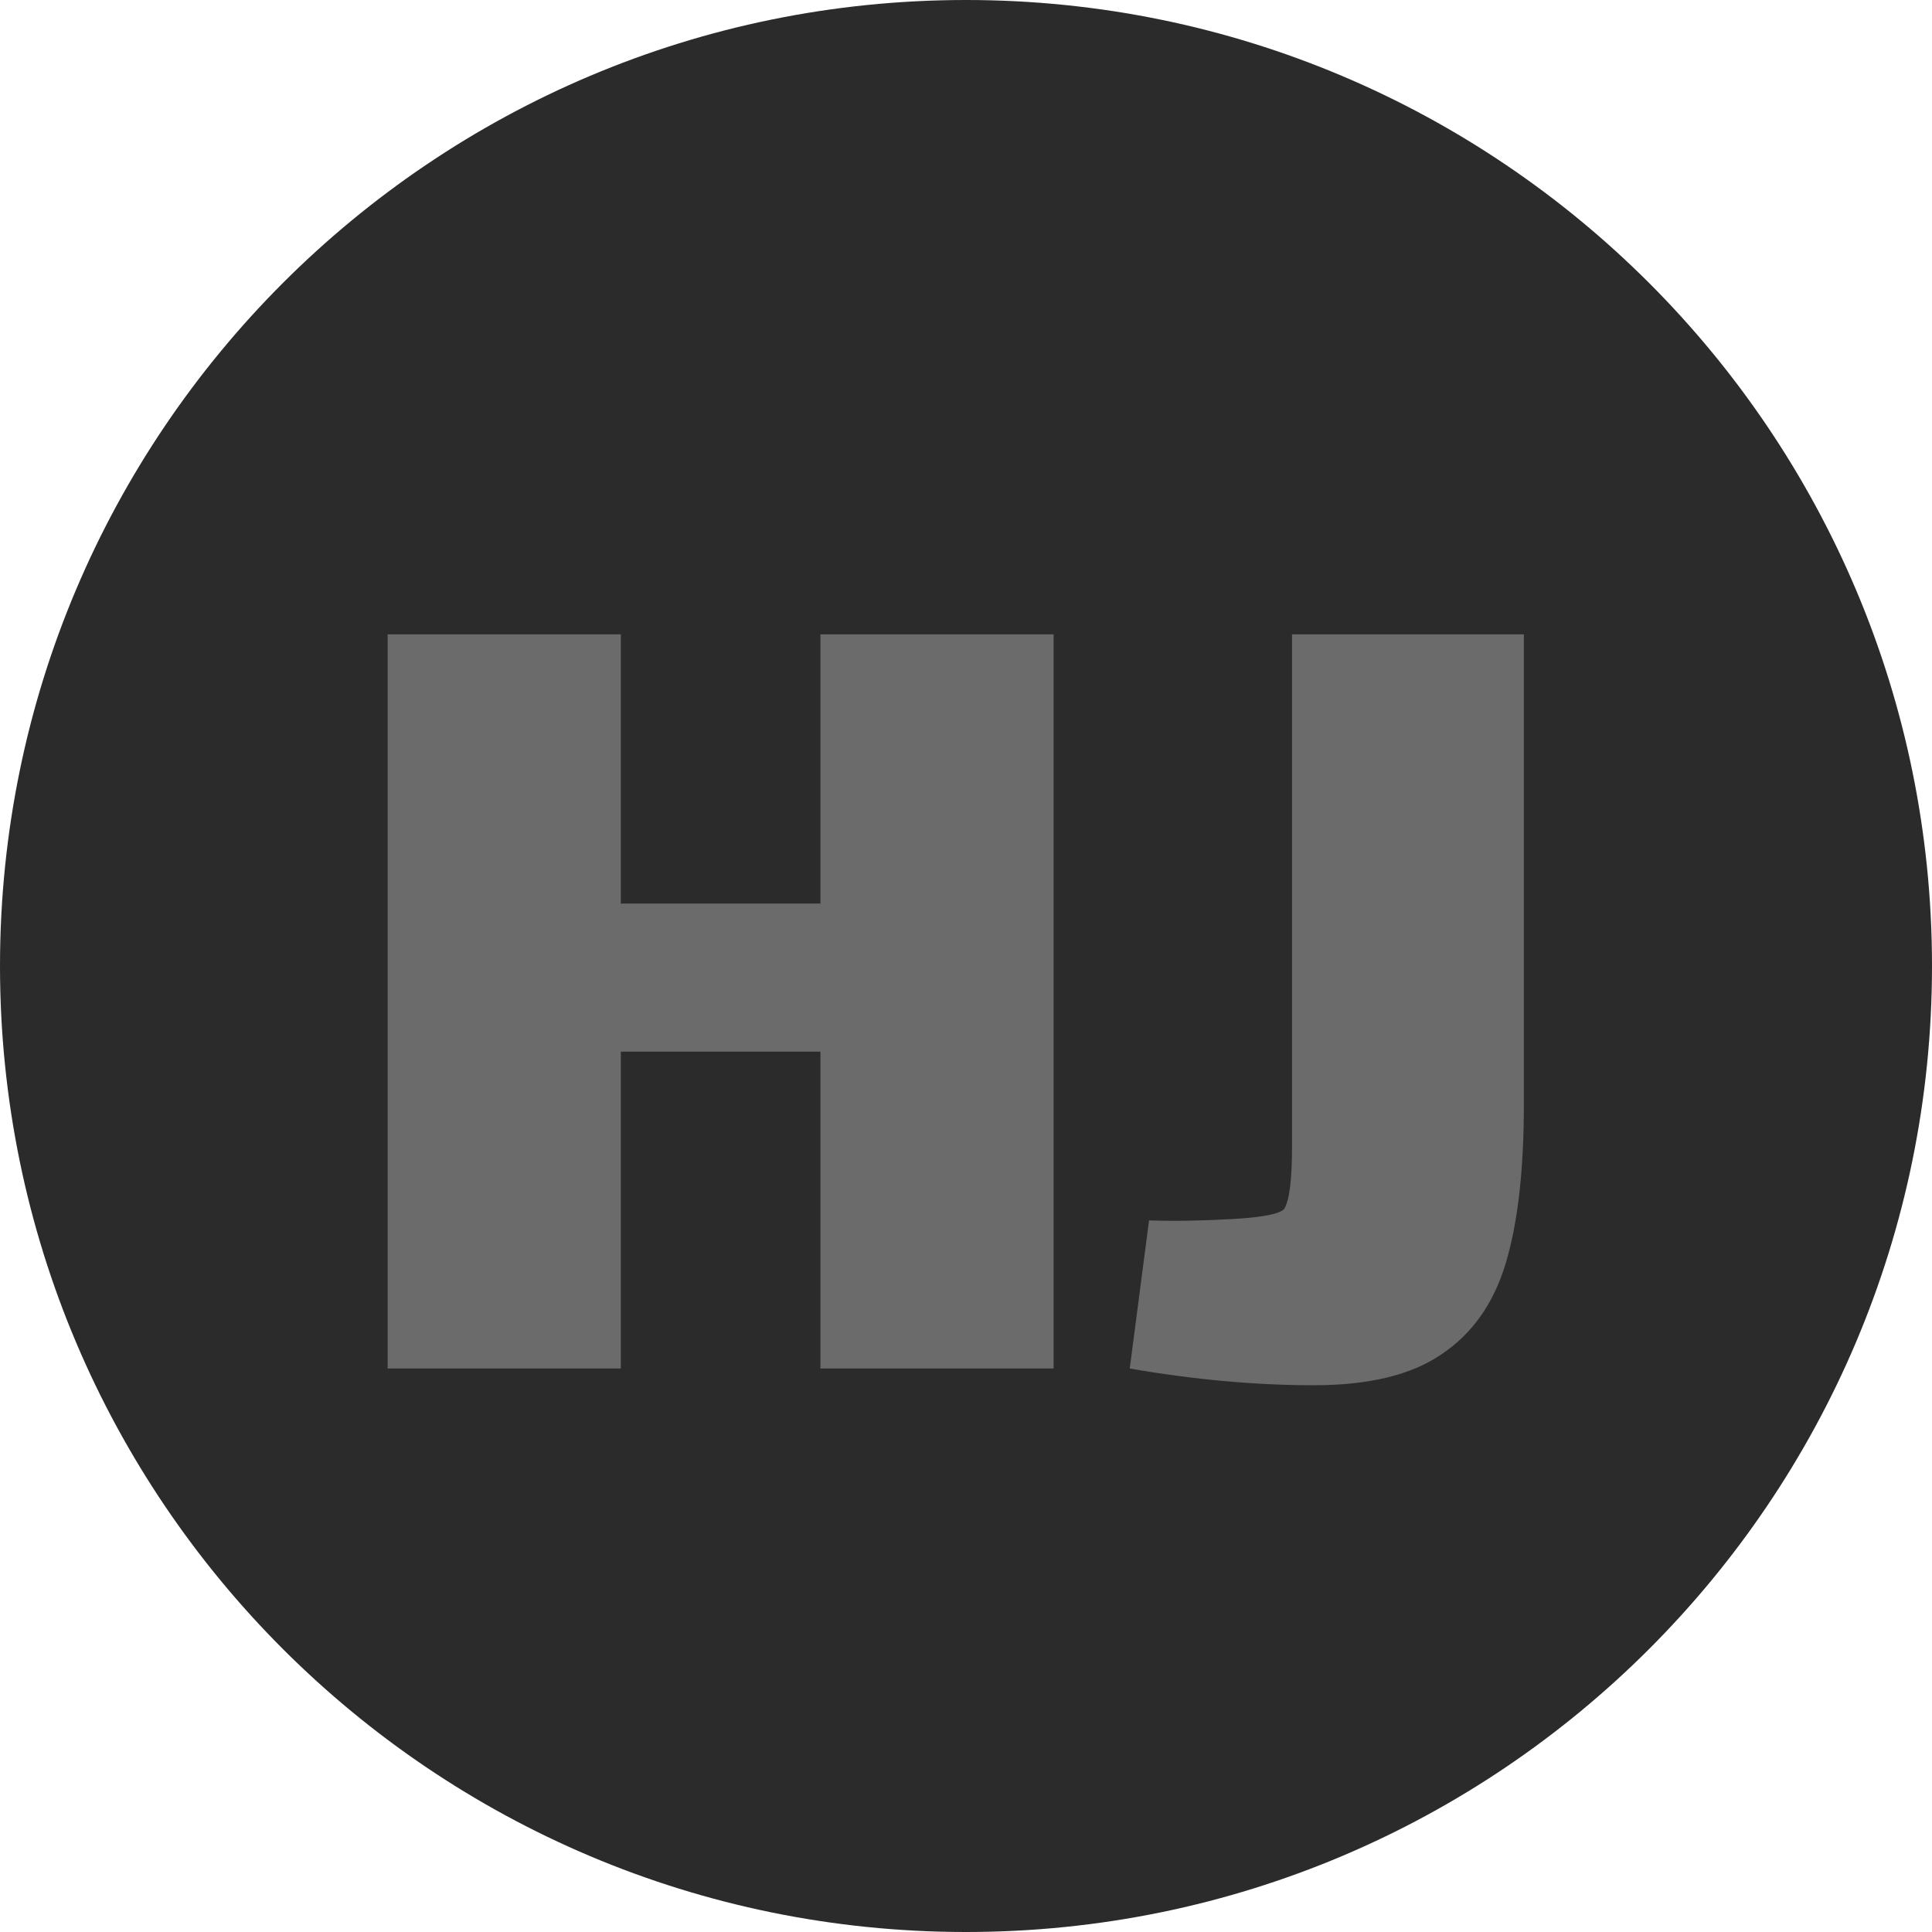
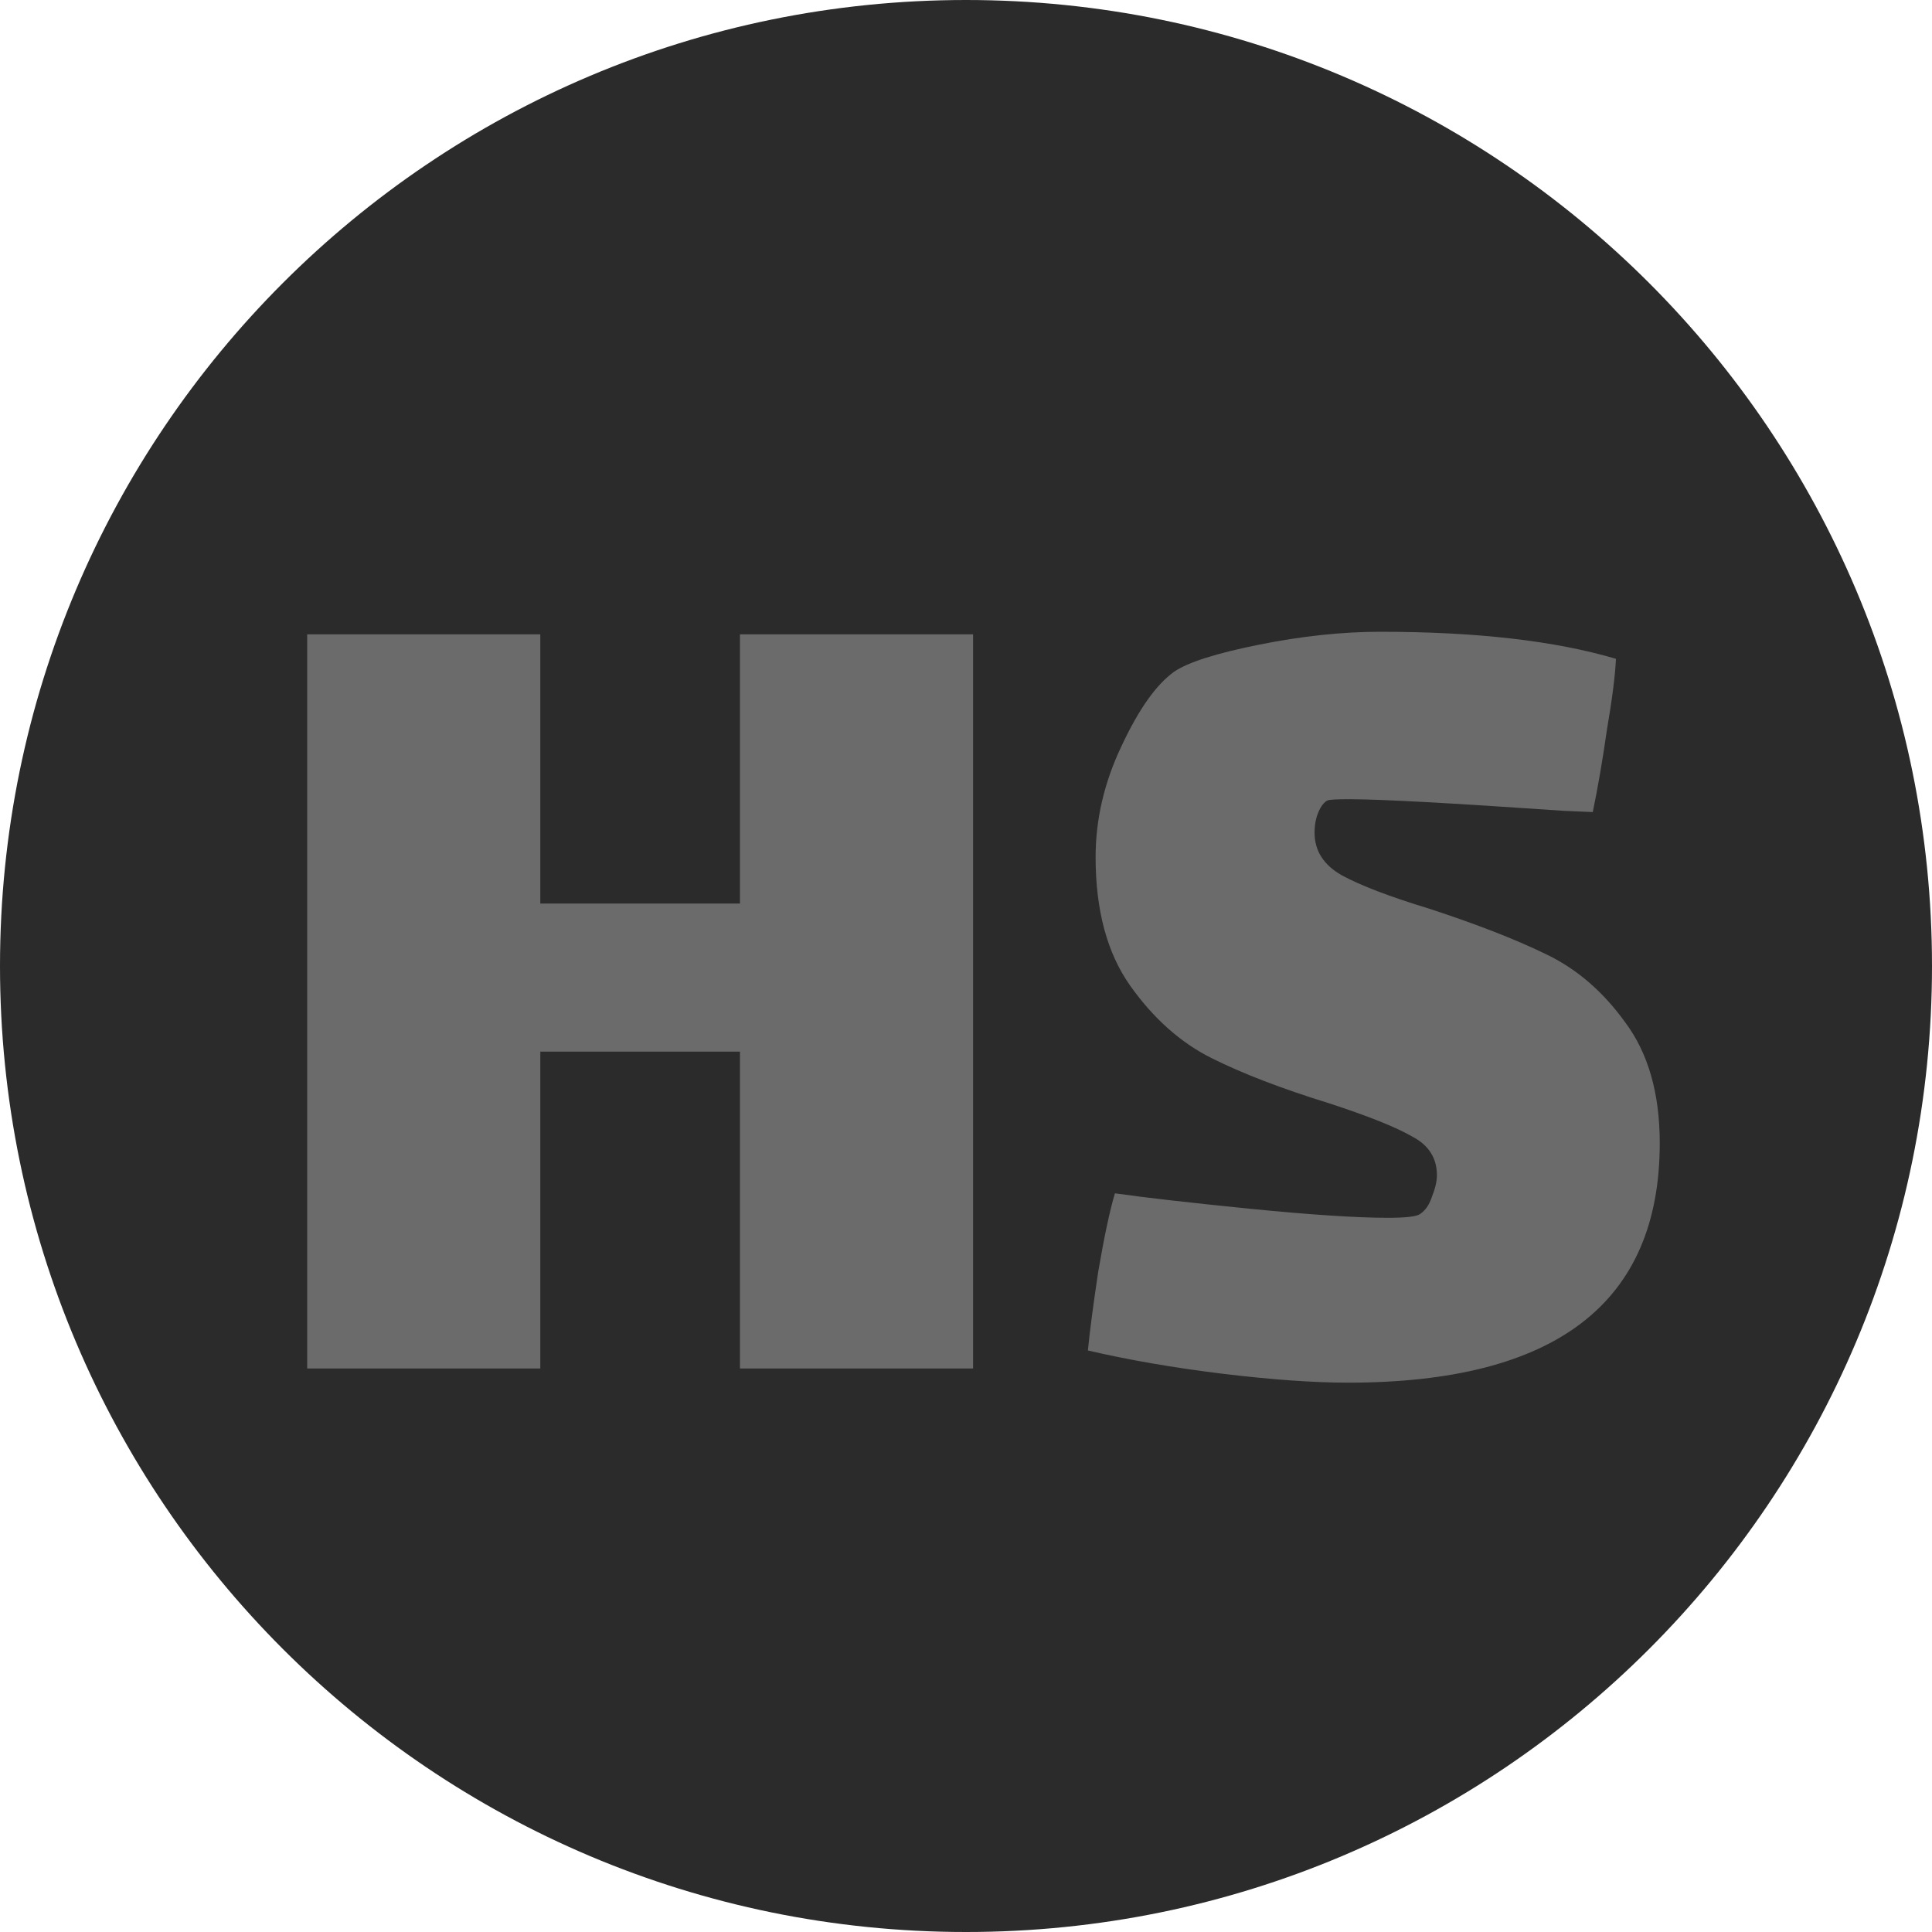
- <svg xmlns="http://www.w3.org/2000/svg" role="img" aria-labelledby="title" width="24" height="24" viewBox="0 0 24 24" fill="none">
+ <svg xmlns="http://www.w3.org/2000/svg" width="24" height="24" viewBox="0 0 24 24" fill="none">
  <rect width="24" height="24" rx="12" fill="#2B2B2B" />
-   <path d="M4.816 7.88H7.712V11.224H10.192V7.88H13.088V17H10.192V13.064H7.712V17H4.816V7.88ZM18.93 7.88V13.72C18.93 14.531 18.856 15.187 18.706 15.688C18.557 16.189 18.29 16.568 17.906 16.824C17.533 17.08 17.005 17.208 16.322 17.208C15.597 17.208 14.834 17.139 14.034 17L14.274 15.16C14.573 15.171 14.914 15.165 15.298 15.144C15.682 15.123 15.901 15.08 15.954 15.016C16.018 14.909 16.05 14.653 16.05 14.248C16.05 13.843 16.05 13.613 16.05 13.56V7.88H18.93Z" fill="#6B6B6B" />
+   <path d="M3.816 7.88H6.712V11.224H9.192V7.88H12.088V17H9.192V13.064H6.712V17H3.816V7.88ZM16.33 10.344C16.33 10.568 16.442 10.744 16.666 10.872C16.901 11 17.264 11.139 17.754 11.288C18.341 11.48 18.821 11.667 19.194 11.848C19.578 12.029 19.909 12.312 20.186 12.696C20.474 13.08 20.618 13.581 20.618 14.2C20.618 16.184 19.328 17.176 16.746 17.176C16.32 17.176 15.797 17.139 15.178 17.064C14.57 16.989 14.016 16.893 13.514 16.776C13.536 16.552 13.578 16.227 13.642 15.8C13.717 15.363 13.786 15.037 13.85 14.824C14.224 14.877 14.784 14.941 15.53 15.016C16.288 15.091 16.858 15.128 17.242 15.128C17.466 15.128 17.6 15.112 17.642 15.08C17.706 15.037 17.754 14.968 17.786 14.872C17.829 14.765 17.85 14.675 17.85 14.6C17.85 14.387 17.749 14.227 17.546 14.12C17.344 14.003 16.997 13.864 16.506 13.704C15.92 13.523 15.434 13.336 15.05 13.144C14.666 12.952 14.33 12.653 14.042 12.248C13.754 11.843 13.61 11.309 13.61 10.648C13.61 10.179 13.717 9.72 13.93 9.272C14.144 8.813 14.362 8.504 14.586 8.344C14.757 8.227 15.109 8.115 15.642 8.008C16.176 7.901 16.677 7.848 17.146 7.848C18.341 7.848 19.317 7.96 20.074 8.184C20.064 8.397 20.026 8.691 19.962 9.064C19.909 9.437 19.85 9.779 19.786 10.088L19.418 10.072C18.032 9.976 17.146 9.928 16.762 9.928C16.602 9.928 16.512 9.933 16.49 9.944C16.448 9.965 16.41 10.013 16.378 10.088C16.346 10.163 16.33 10.248 16.33 10.344Z" fill="#6B6B6B" />
</svg>
